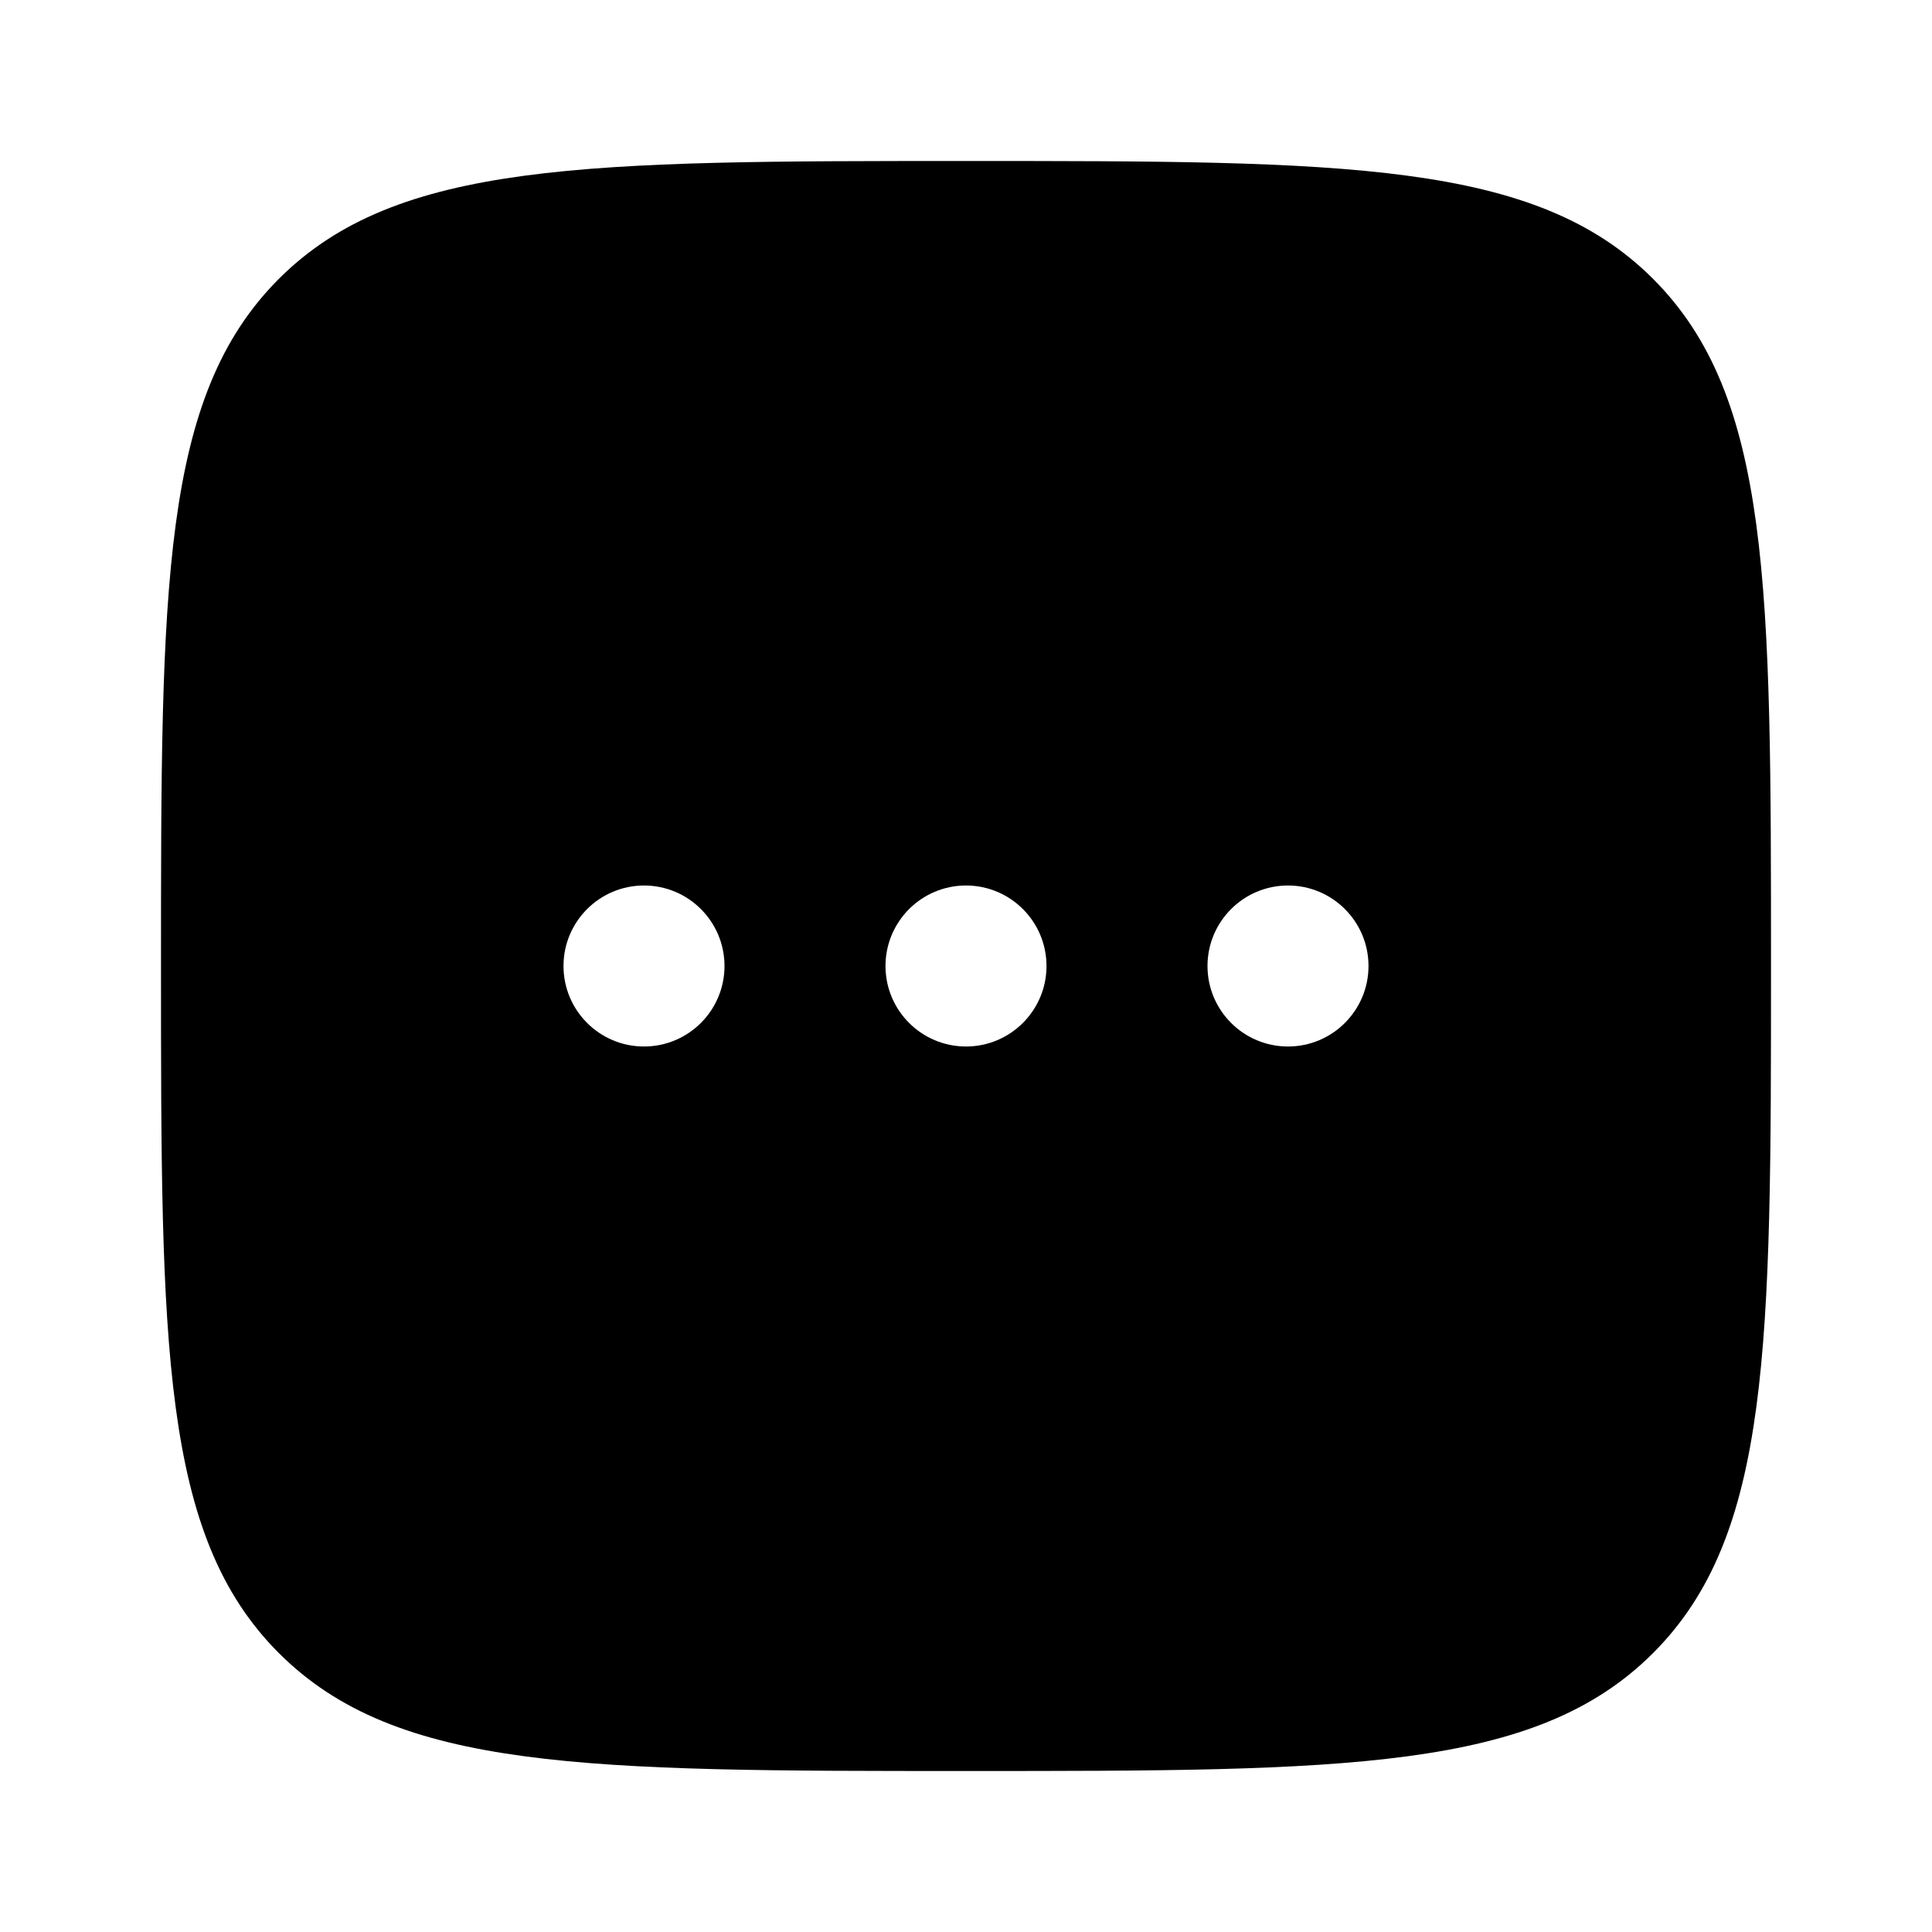
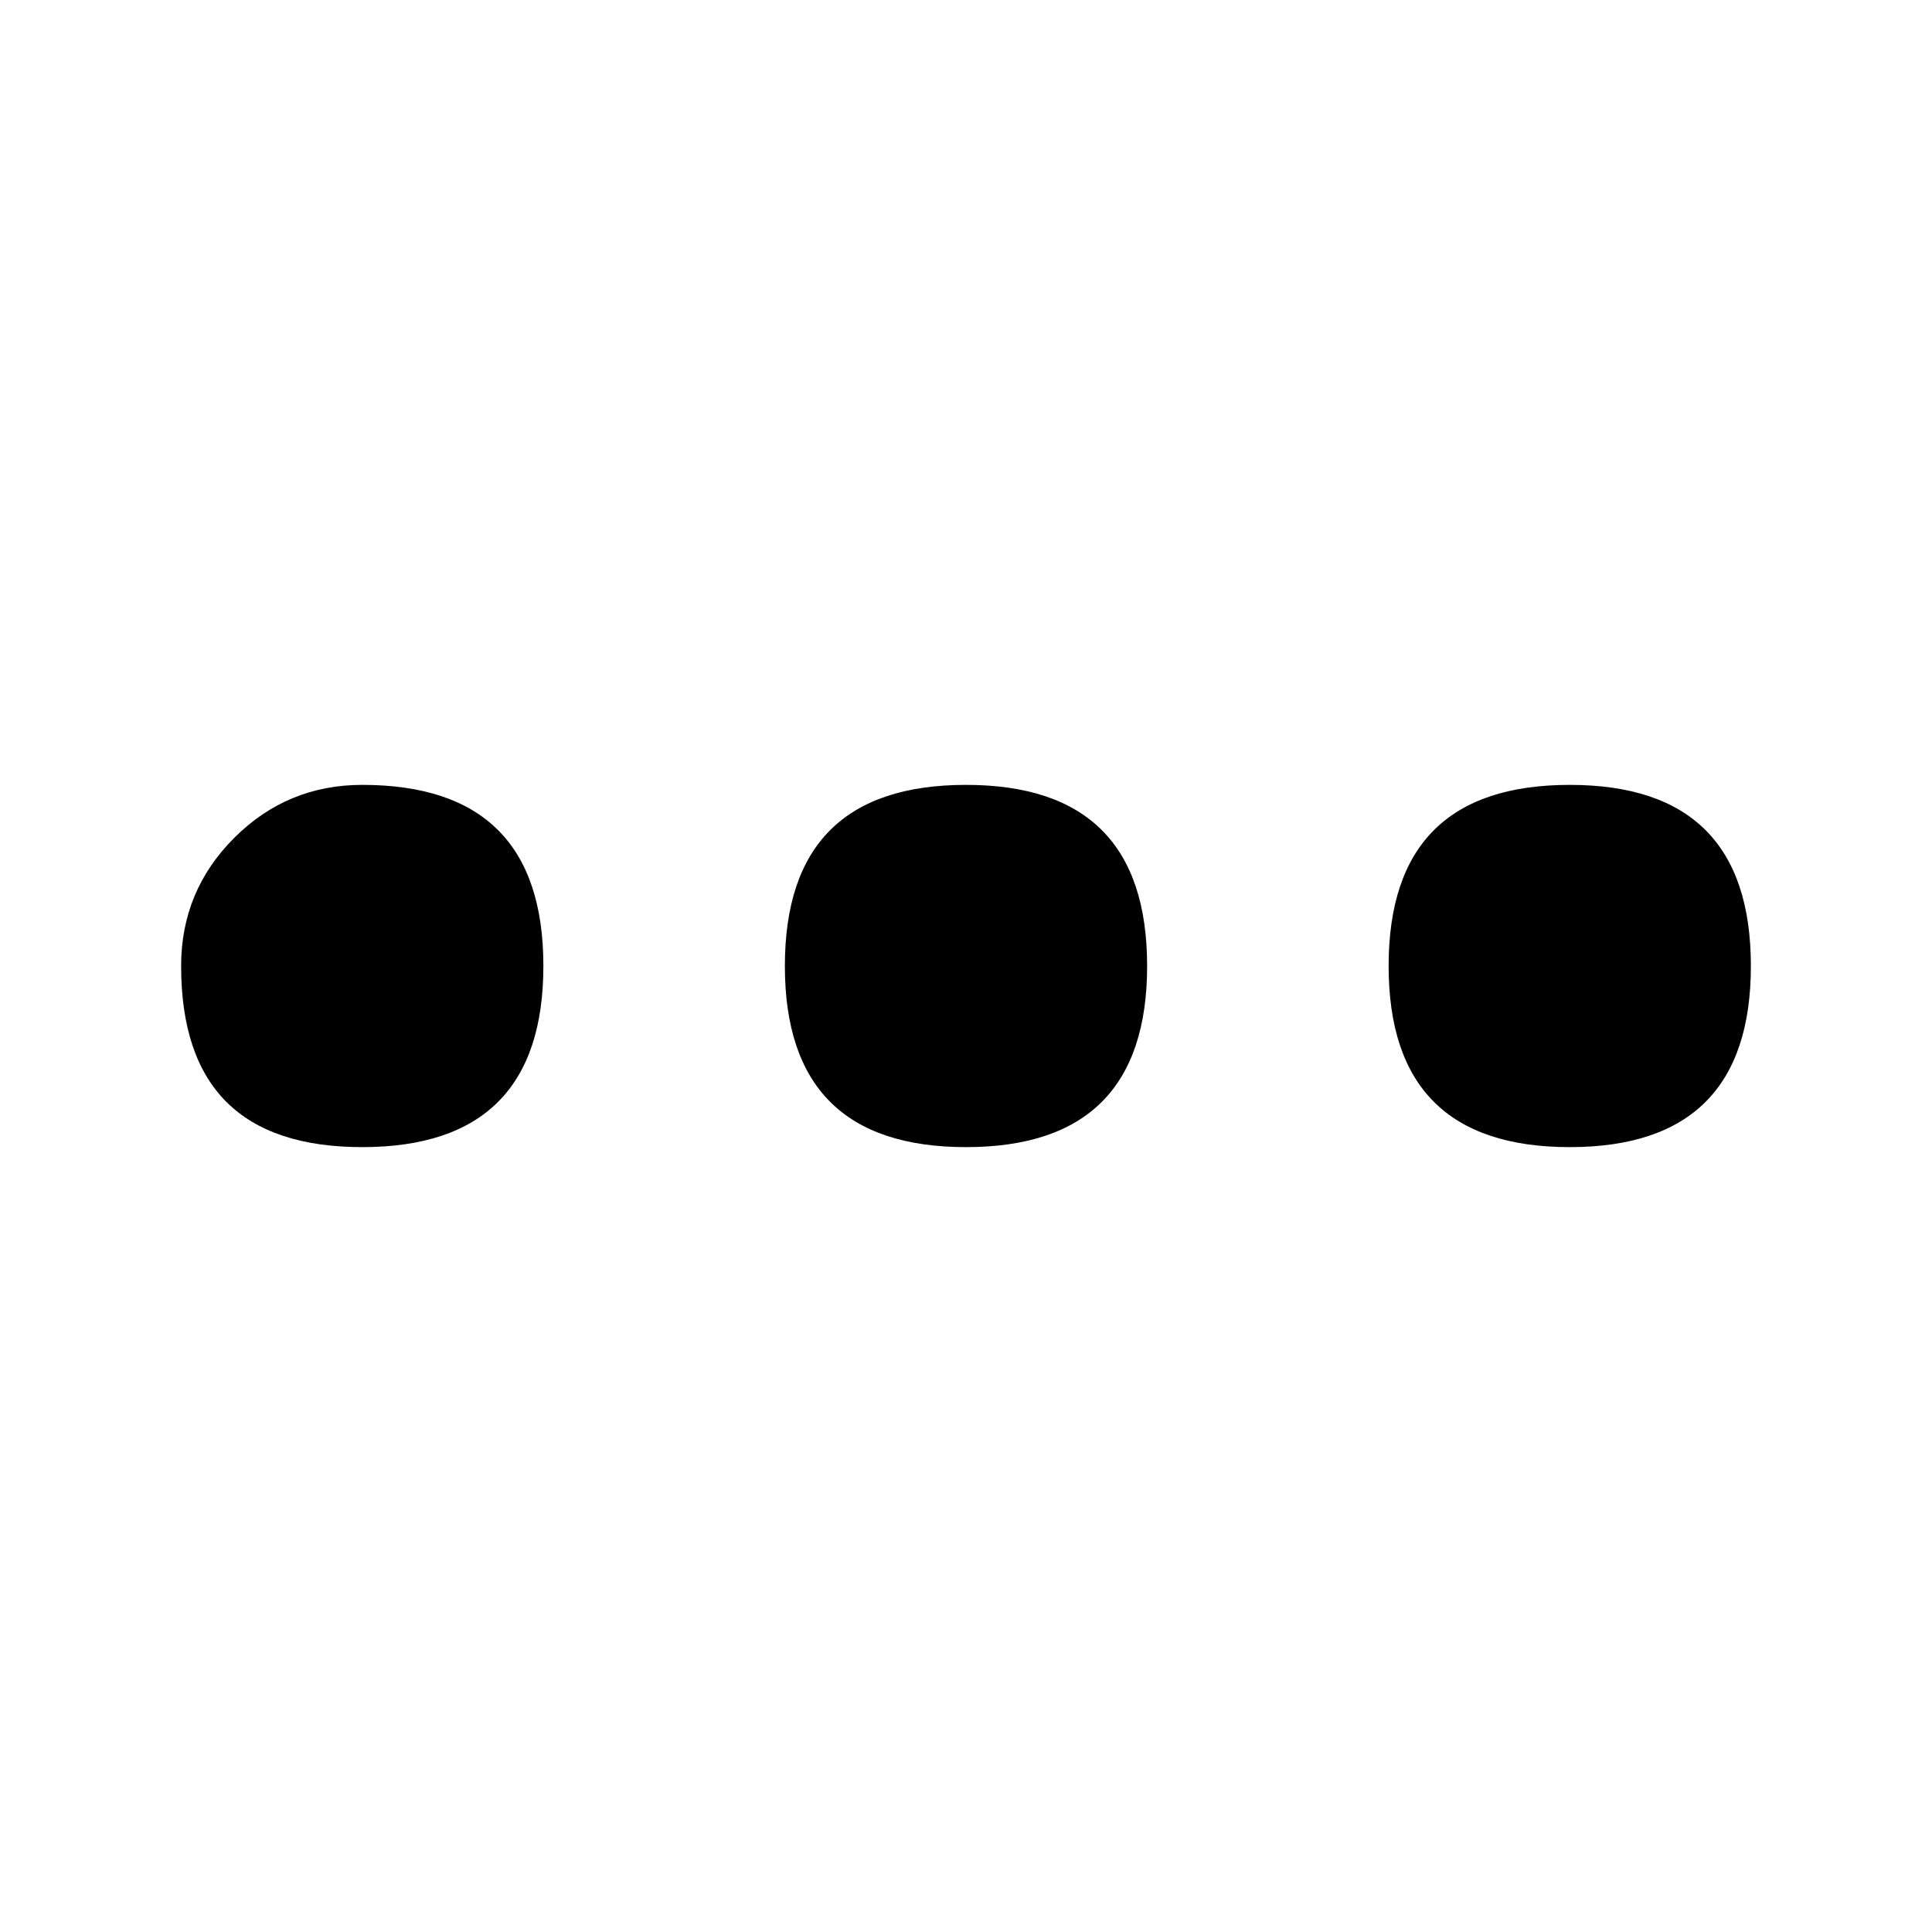
<svg xmlns="http://www.w3.org/2000/svg" width="24" height="24" viewBox="0 0 24 24" fill="none">
-   <path fill-rule="evenodd" clip-rule="evenodd" d="M3.464 3.464C2 4.929 2 7.286 2 12C2 16.714 2 19.071 3.464 20.535C4.929 22 7.286 22 12 22C16.714 22 19.071 22 20.535 20.535C22 19.071 22 16.714 22 12C22 7.286 22 4.929 20.535 3.464C19.071 2 16.714 2 12 2C7.286 2 4.929 2 3.464 3.464ZM12 13C12.552 13 13 12.552 13 12C13 11.448 12.552 11 12 11C11.448 11 11 11.448 11 12C11 12.552 11.448 13 12 13ZM9 12C9 12.552 8.552 13 8 13C7.448 13 7 12.552 7 12C7 11.448 7.448 11 8 11C8.552 11 9 11.448 9 12ZM16 13C16.552 13 17 12.552 17 12C17 11.448 16.552 11 16 11C15.448 11 15 11.448 15 12C15 12.552 15.448 13 16 13Z" fill="#000000" />
+   <path fill-rule="evenodd" clip-rule="evenodd" d="M6.75 12Q6.75 14.25 4.5 14.25Q3.375 14.25 2.812 13.688Q2.25 13.125 2.25 12Q2.25 11.068 2.909 10.409Q3.568 9.75 4.5 9.75Q6.75 9.75 6.75 12ZM12 14.25Q14.25 14.25 14.25 12Q14.25 9.75 12 9.75Q9.75 9.75 9.75 12Q9.75 14.25 12 14.25ZM19.5 14.25Q21.75 14.25 21.75 12Q21.75 9.75 19.5 9.75Q17.25 9.75 17.25 12Q17.25 14.25 19.5 14.25Z" fill="#000000" />
</svg>
